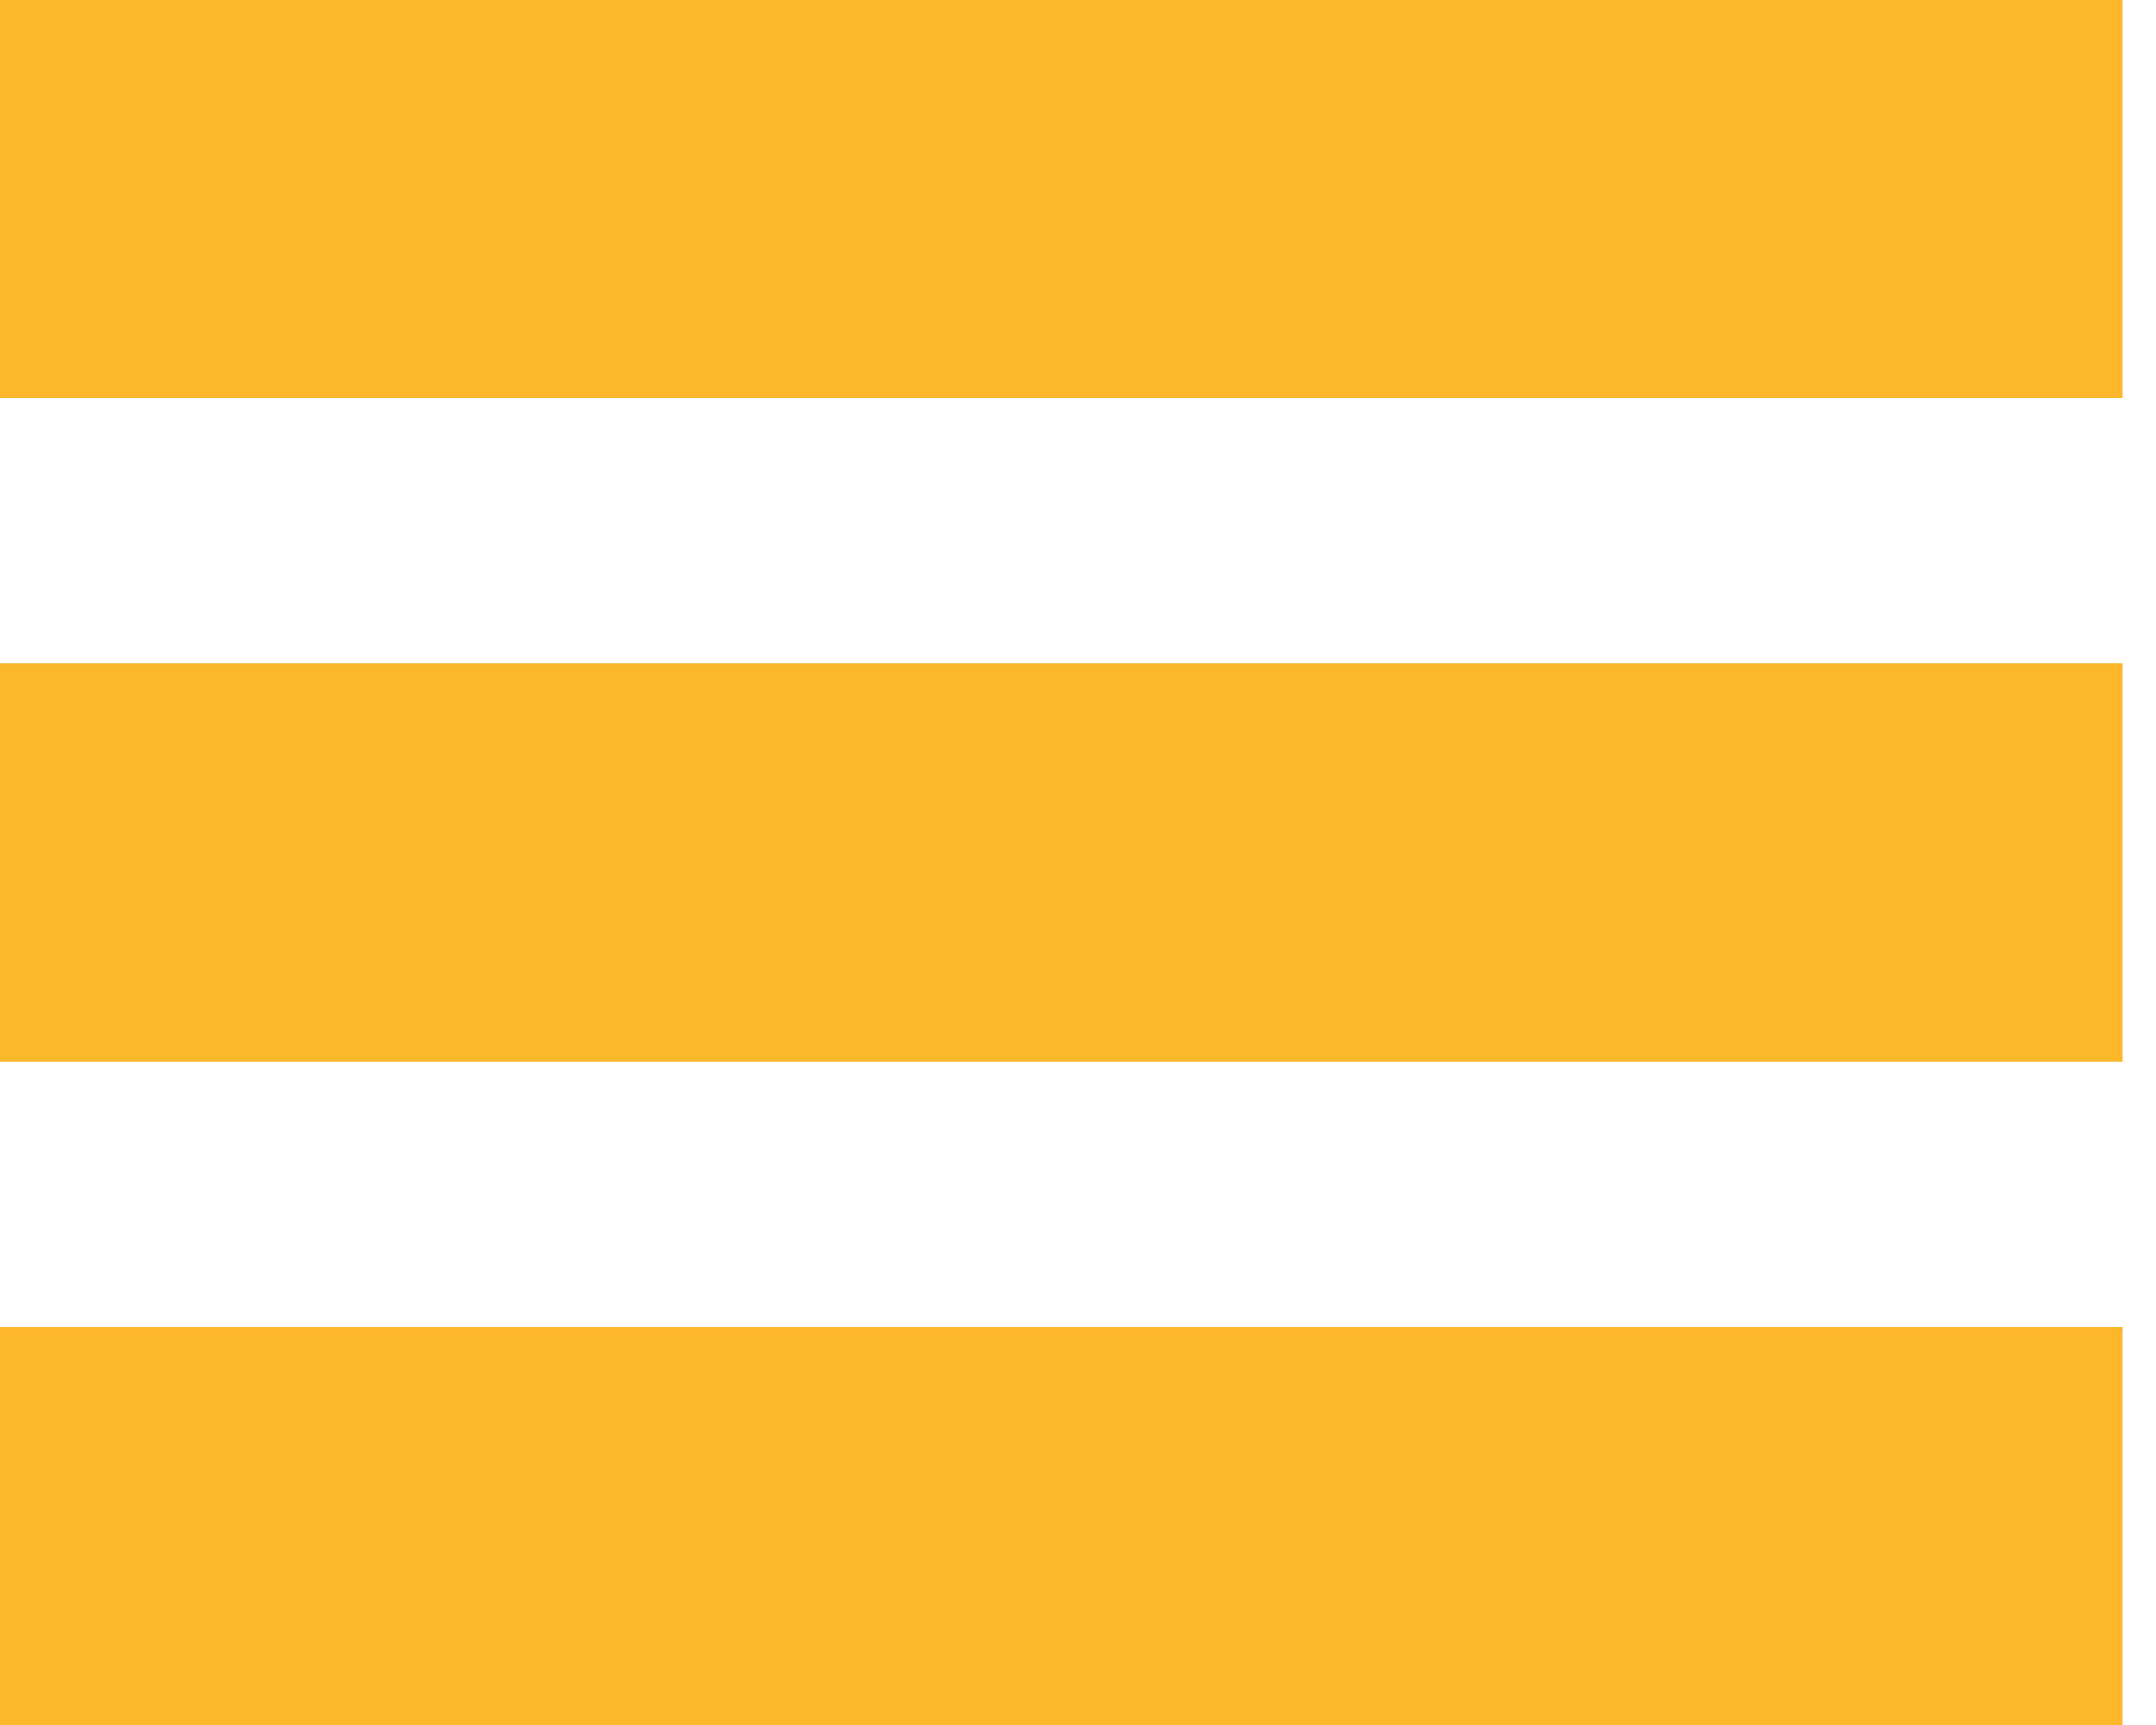
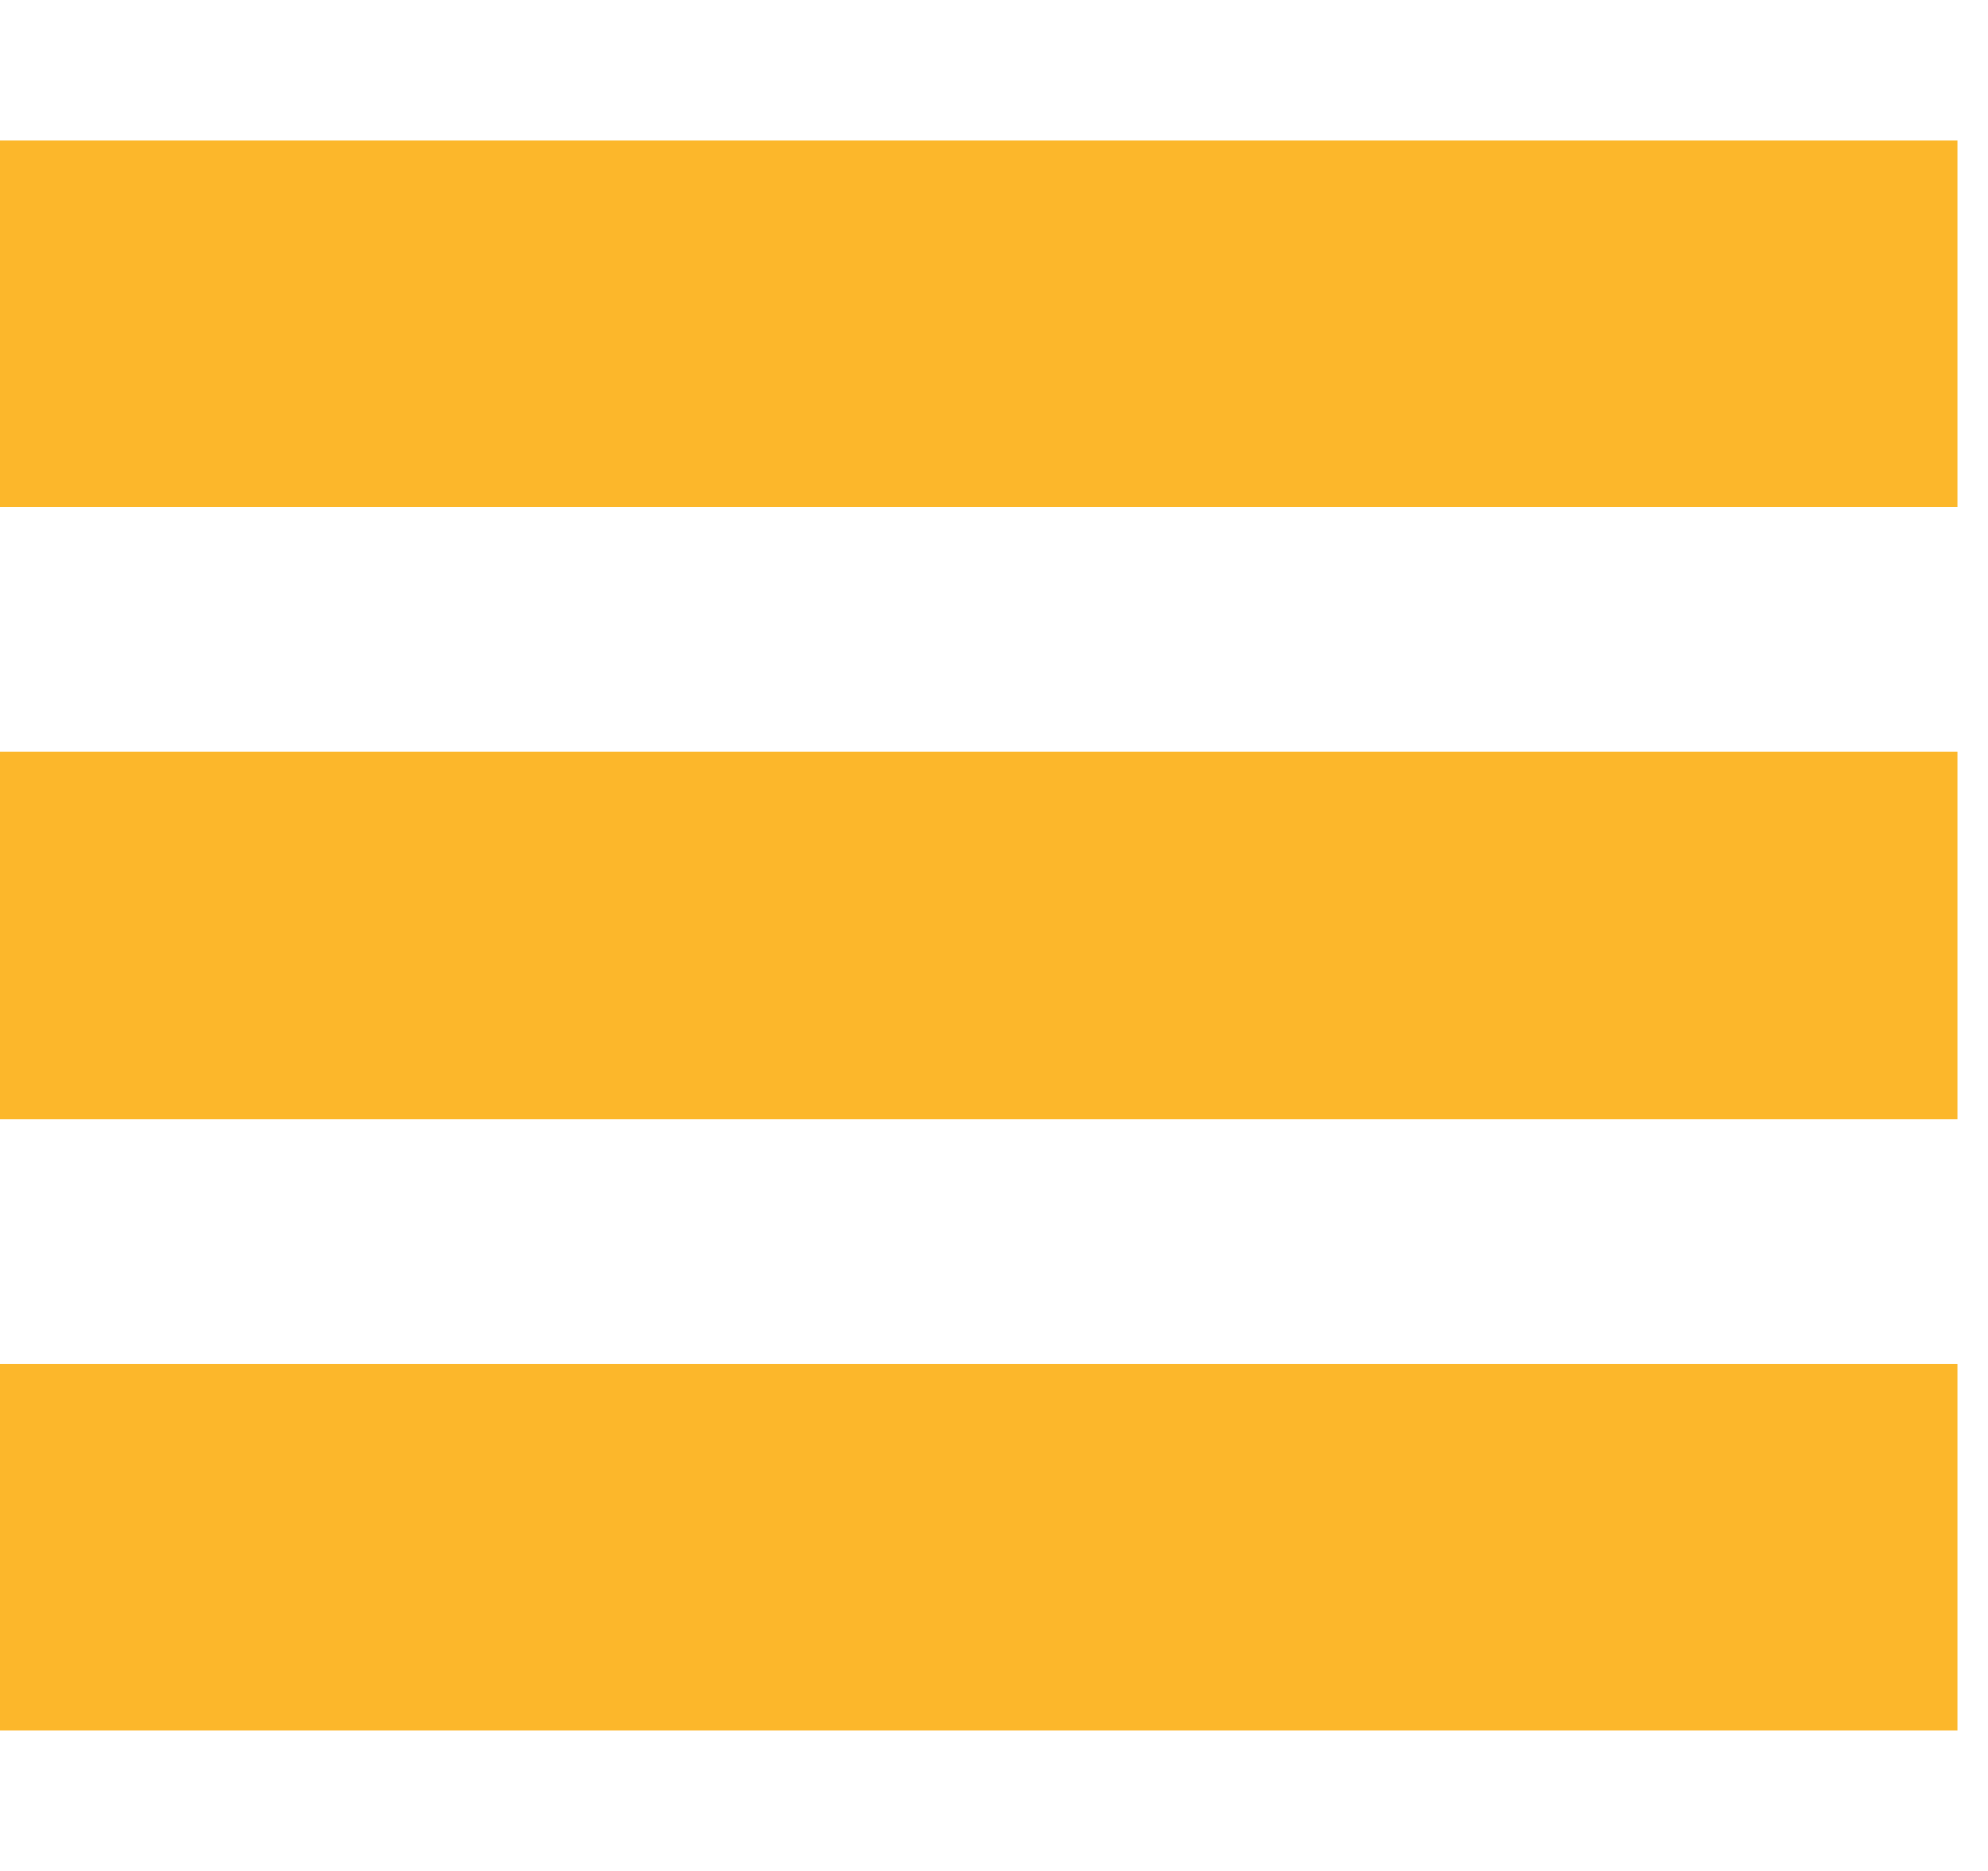
- <svg xmlns="http://www.w3.org/2000/svg" width="20" height="16" viewBox="0 0 20 16" fill="none">
+ <svg xmlns="http://www.w3.org/2000/svg" width="17" height="16" viewBox="0 0 20 16" fill="none">
  <g id="Group">
    <rect id="Rectangle" width="19.692" height="3.692" fill="#FCB72B" />
    <rect id="Rectangle Copy" y="6.154" width="19.692" height="3.692" fill="#FCB72B" />
    <rect id="Rectangle Copy 2" y="12.308" width="19.692" height="3.692" fill="#FCB72B" />
  </g>
</svg>
